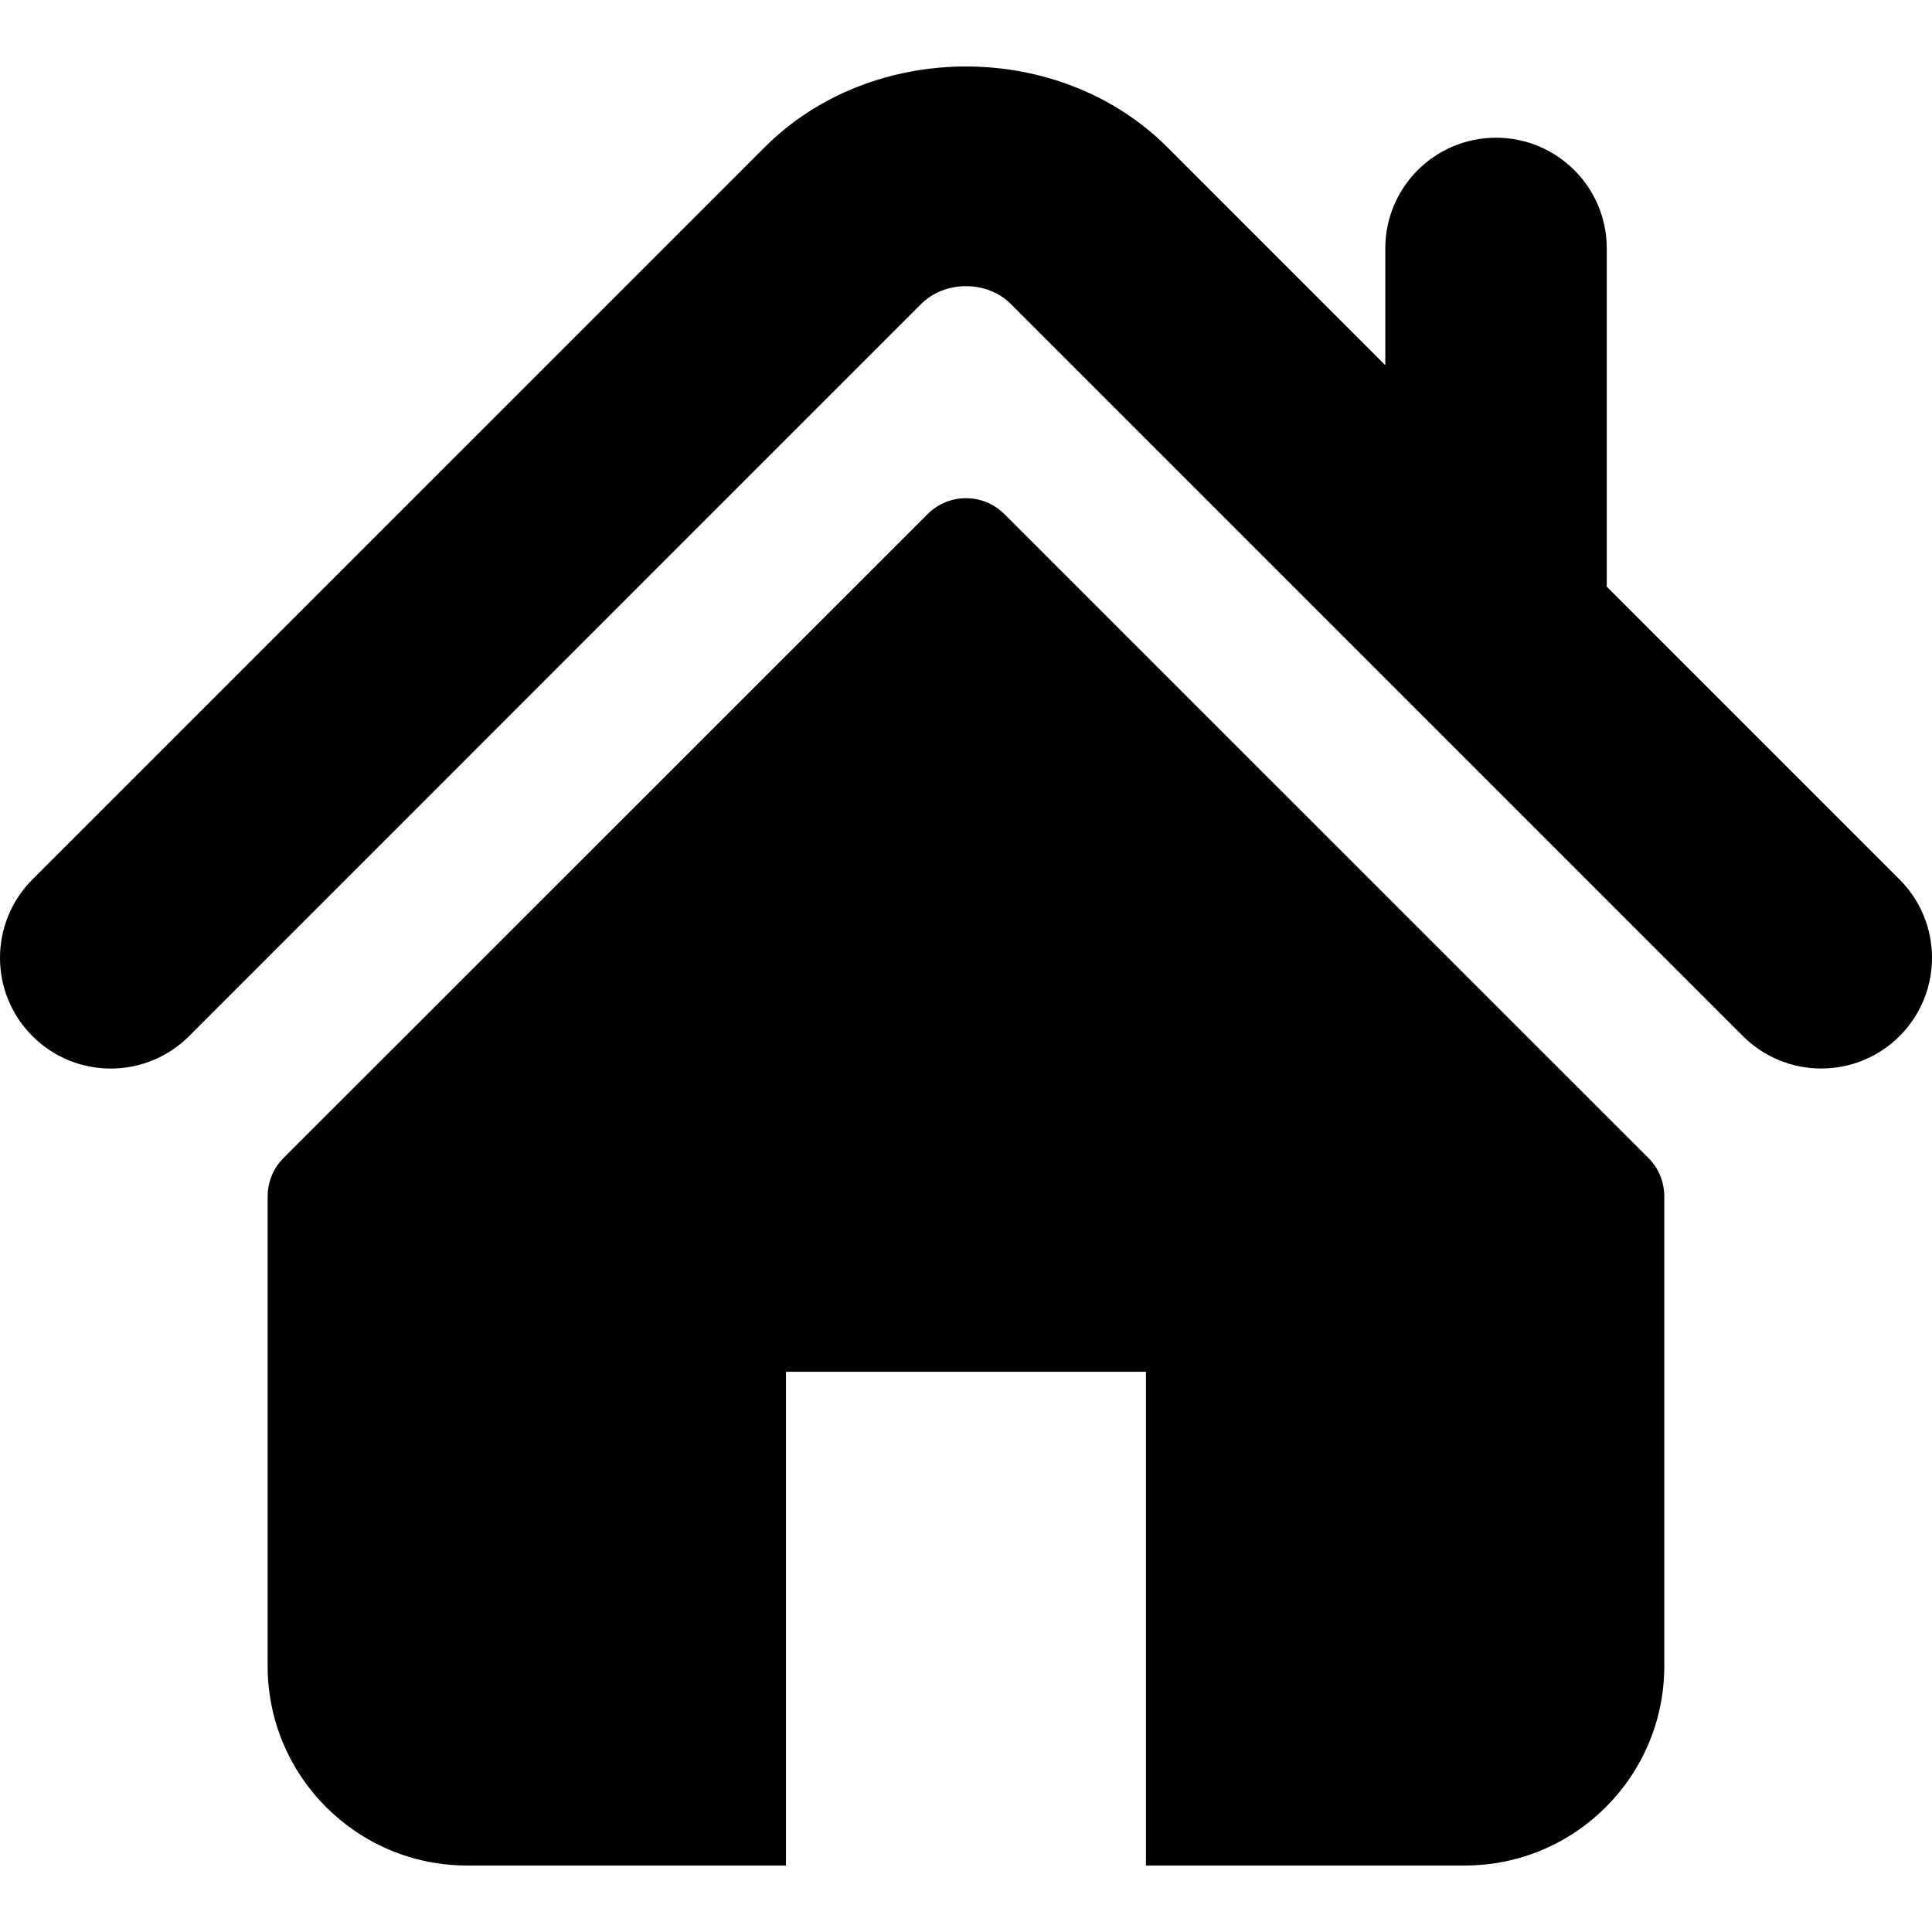
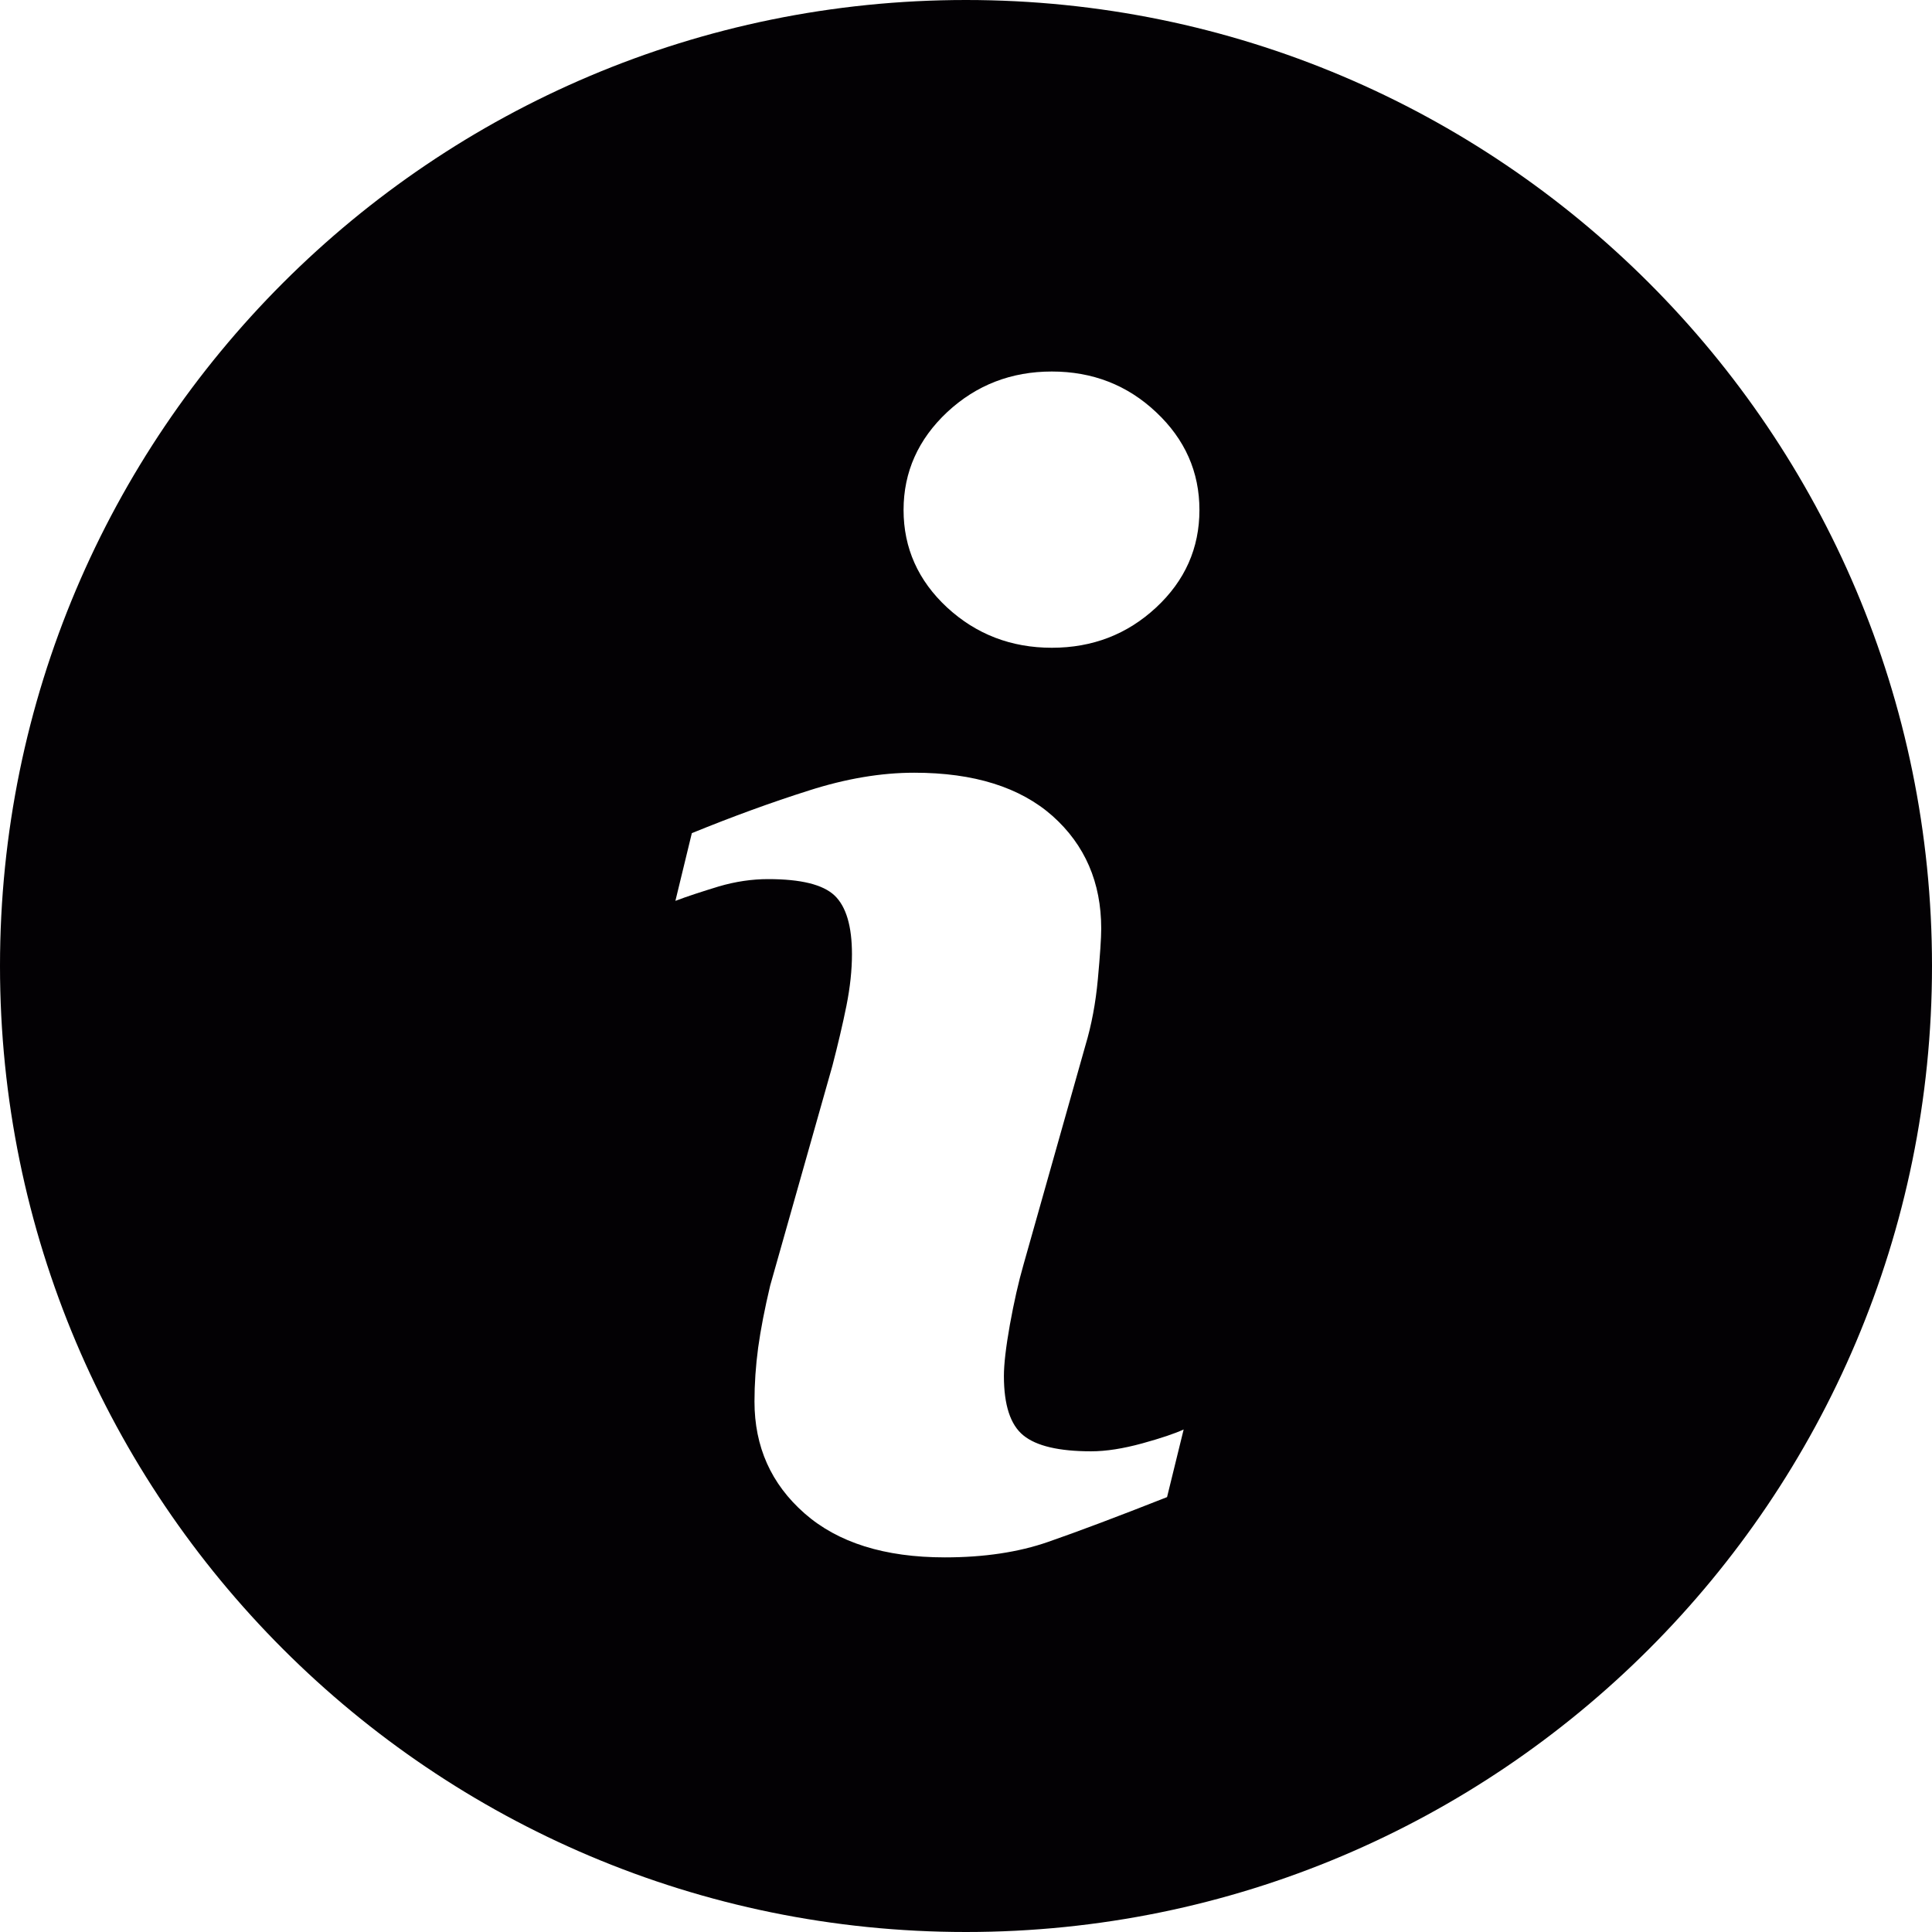
- <svg xmlns="http://www.w3.org/2000/svg" version="1.1" id="Capa_1" x="0px" y="0px" width="495.398px" height="495.398px" viewBox="0 0 495.398 495.398" style="enable-background:new 0 0 495.398 495.398;" xml:space="preserve">
+ <svg xmlns="http://www.w3.org/2000/svg" version="1.1" id="Capa_1" x="0px" y="0px" viewBox="0 0 23.625 23.625" style="enable-background:new 0 0 23.625 23.625;" xml:space="preserve">
  <g>
-     <g>
-       <g>
-         <path d="M487.083,225.514l-75.08-75.08V63.704c0-15.682-12.708-28.391-28.413-28.391c-15.669,0-28.377,12.709-28.377,28.391     v29.941L299.31,37.74c-27.639-27.624-75.694-27.575-103.27,0.05L8.312,225.514c-11.082,11.104-11.082,29.071,0,40.158     c11.087,11.101,29.089,11.101,40.172,0l187.71-187.729c6.115-6.083,16.893-6.083,22.976-0.018l187.742,187.747     c5.567,5.551,12.825,8.312,20.081,8.312c7.271,0,14.541-2.764,20.091-8.312C498.17,254.586,498.17,236.619,487.083,225.514z" />
-         <path d="M257.561,131.836c-5.454-5.451-14.285-5.451-19.723,0L72.712,296.913c-2.607,2.606-4.085,6.164-4.085,9.877v120.401     c0,28.253,22.908,51.16,51.16,51.16h81.754v-126.61h92.299v126.61h81.755c28.251,0,51.159-22.907,51.159-51.159V306.79     c0-3.713-1.465-7.271-4.085-9.877L257.561,131.836z" />
-       </g>
-     </g>
+     <path style="fill:#030104;" d="M11.812,0C5.289,0,0,5.289,0,11.812s5.289,11.813,11.812,11.813s11.813-5.29,11.813-11.813   S18.335,0,11.812,0z M14.271,18.307c-0.608,0.24-1.092,0.422-1.455,0.548c-0.362,0.126-0.783,0.189-1.262,0.189   c-0.736,0-1.309-0.18-1.717-0.539s-0.611-0.814-0.611-1.367c0-0.215,0.015-0.435,0.045-0.659c0.031-0.224,0.08-0.476,0.147-0.759   l0.761-2.688c0.067-0.258,0.125-0.503,0.171-0.731c0.046-0.23,0.068-0.441,0.068-0.633c0-0.342-0.071-0.582-0.212-0.717   c-0.143-0.135-0.412-0.201-0.813-0.201c-0.196,0-0.398,0.029-0.605,0.09c-0.205,0.063-0.383,0.12-0.529,0.176l0.201-0.828   c0.498-0.203,0.975-0.377,1.43-0.521c0.455-0.146,0.885-0.218,1.29-0.218c0.731,0,1.295,0.178,1.692,0.53   c0.395,0.353,0.594,0.812,0.594,1.376c0,0.117-0.014,0.323-0.041,0.617c-0.027,0.295-0.078,0.564-0.152,0.811l-0.757,2.68   c-0.062,0.215-0.117,0.461-0.167,0.736c-0.049,0.275-0.073,0.485-0.073,0.626c0,0.356,0.079,0.599,0.239,0.728   c0.158,0.129,0.435,0.194,0.827,0.194c0.185,0,0.392-0.033,0.626-0.097c0.232-0.064,0.4-0.121,0.506-0.17L14.271,18.307z    M14.137,7.429c-0.353,0.328-0.778,0.492-1.275,0.492c-0.496,0-0.924-0.164-1.28-0.492c-0.354-0.328-0.533-0.727-0.533-1.193   c0-0.465,0.18-0.865,0.533-1.196c0.356-0.332,0.784-0.497,1.28-0.497c0.497,0,0.923,0.165,1.275,0.497   c0.353,0.331,0.53,0.731,0.53,1.196C14.667,6.703,14.49,7.101,14.137,7.429z" />
  </g>
  <g>
</g>
  <g>
</g>
  <g>
</g>
  <g>
</g>
  <g>
</g>
  <g>
</g>
  <g>
</g>
  <g>
</g>
  <g>
</g>
  <g>
</g>
  <g>
</g>
  <g>
</g>
  <g>
</g>
  <g>
</g>
  <g>
</g>
</svg>
